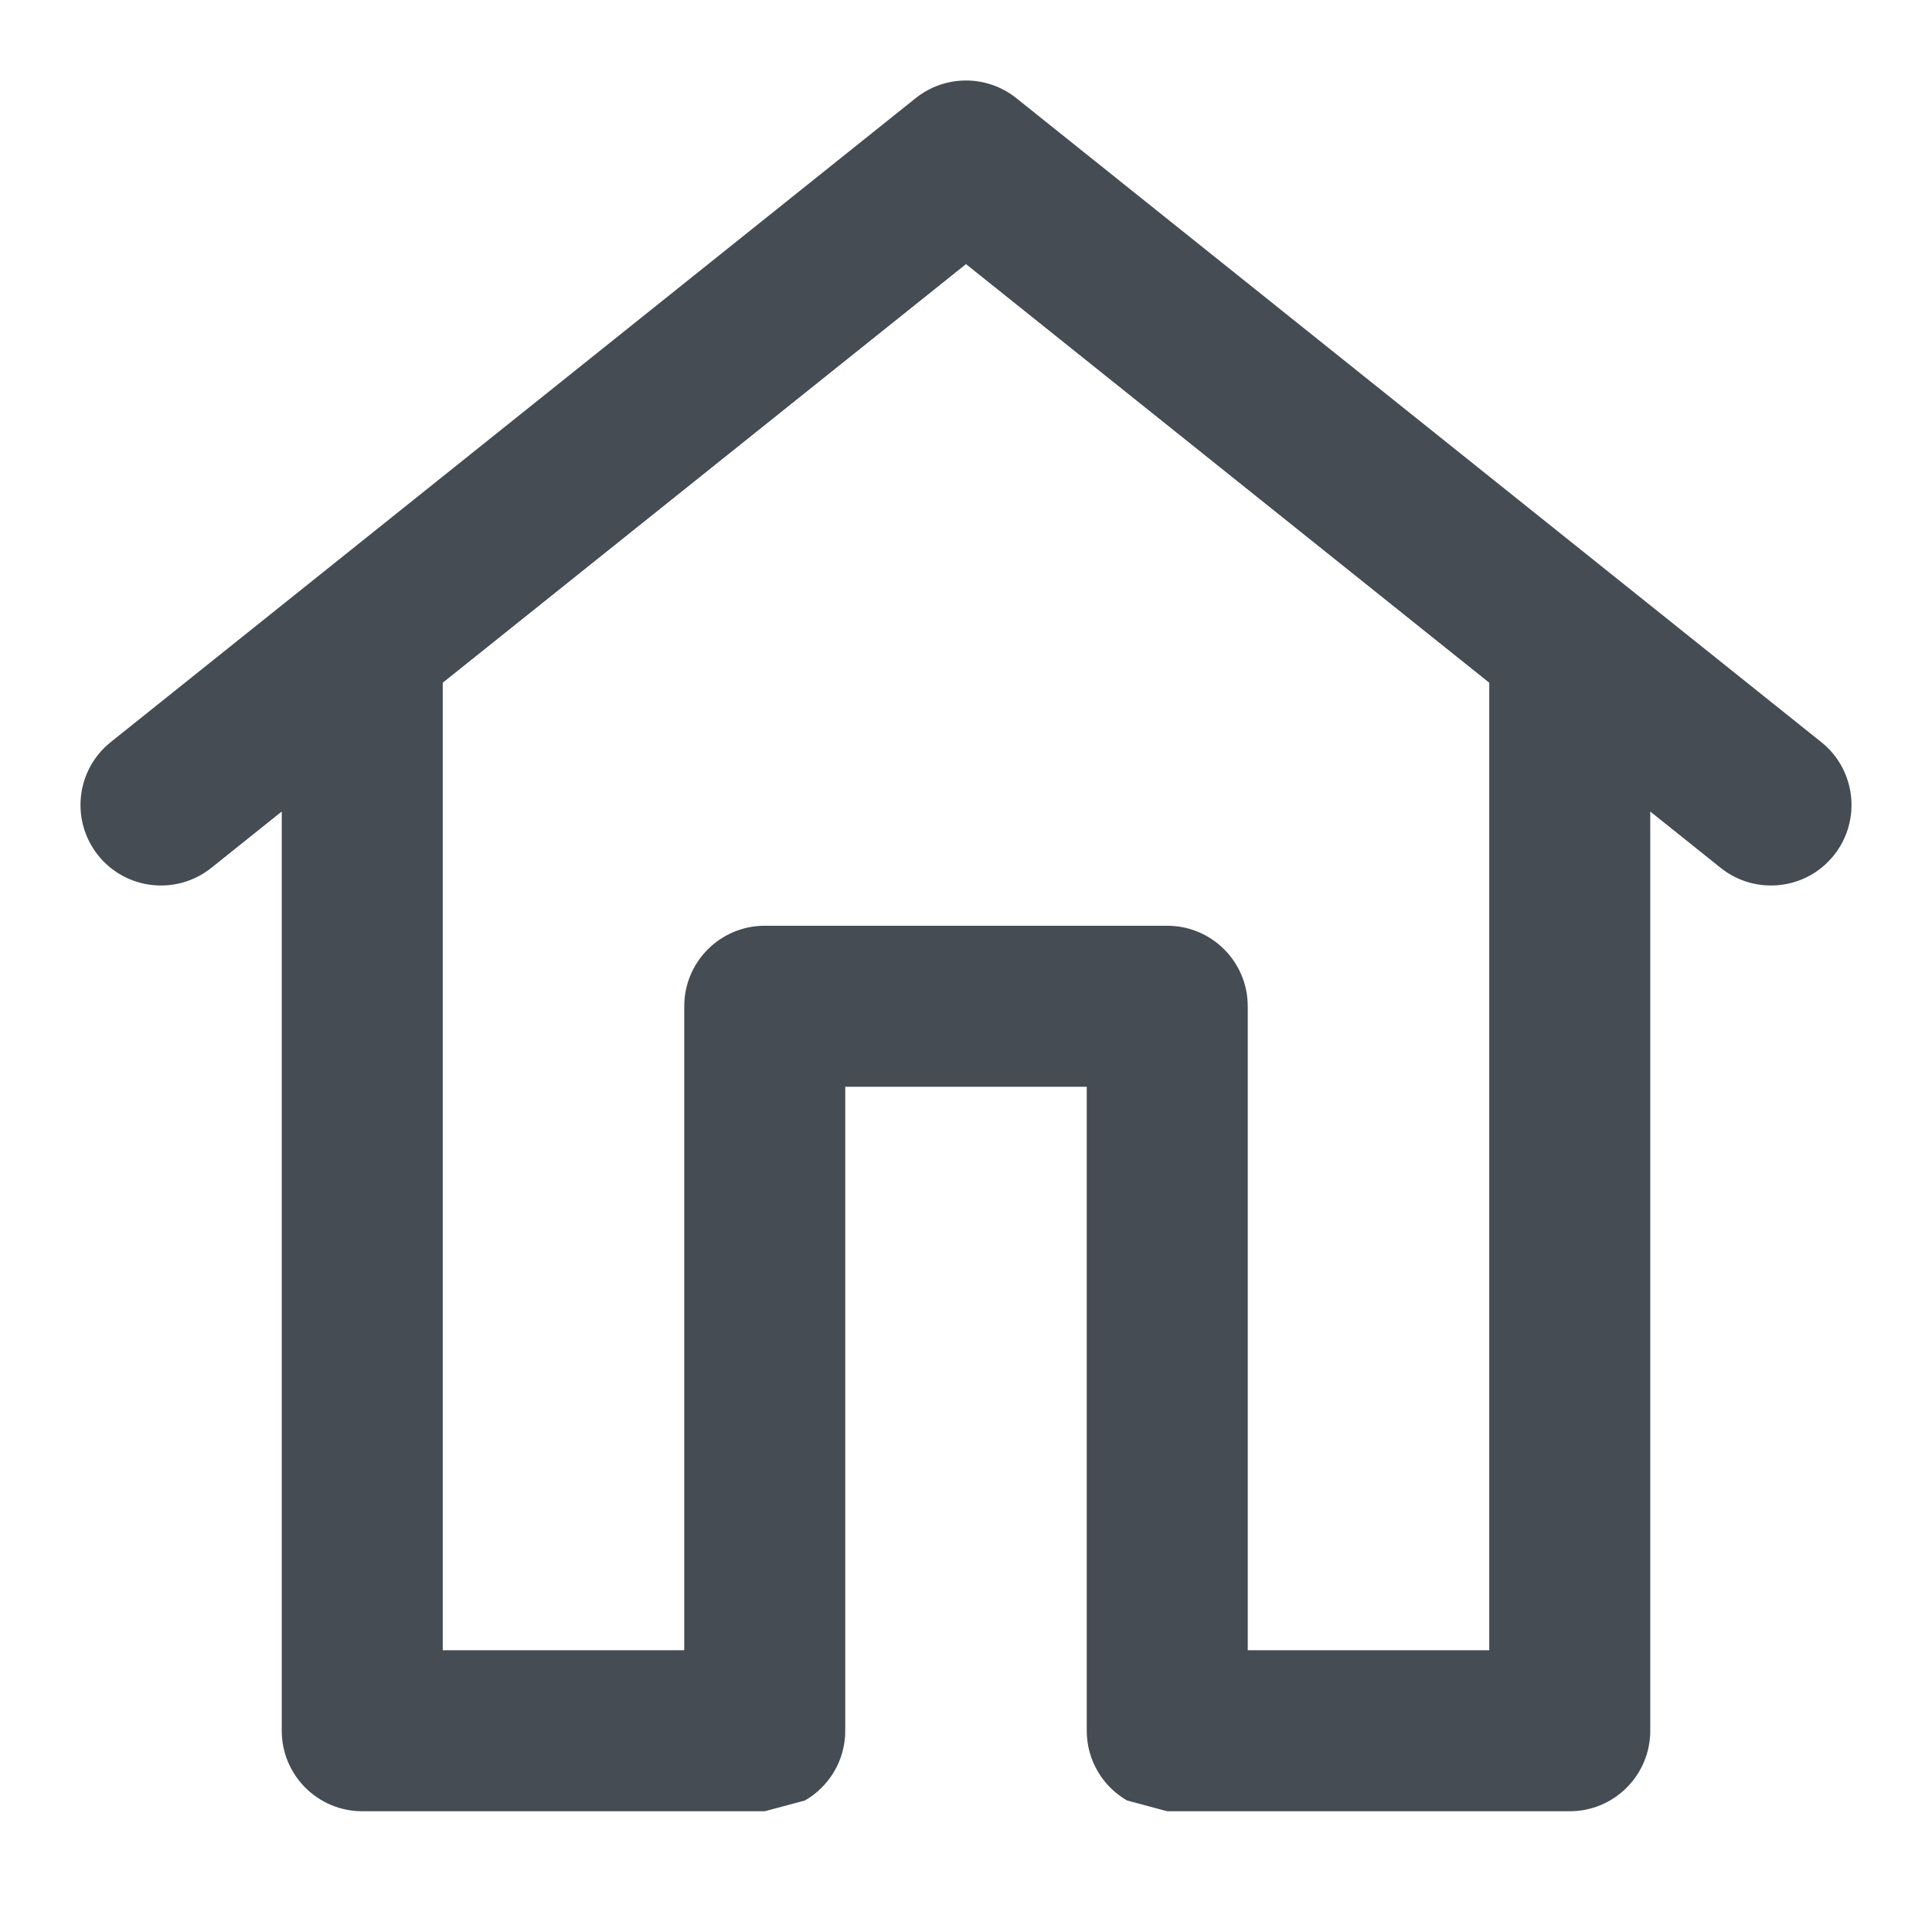
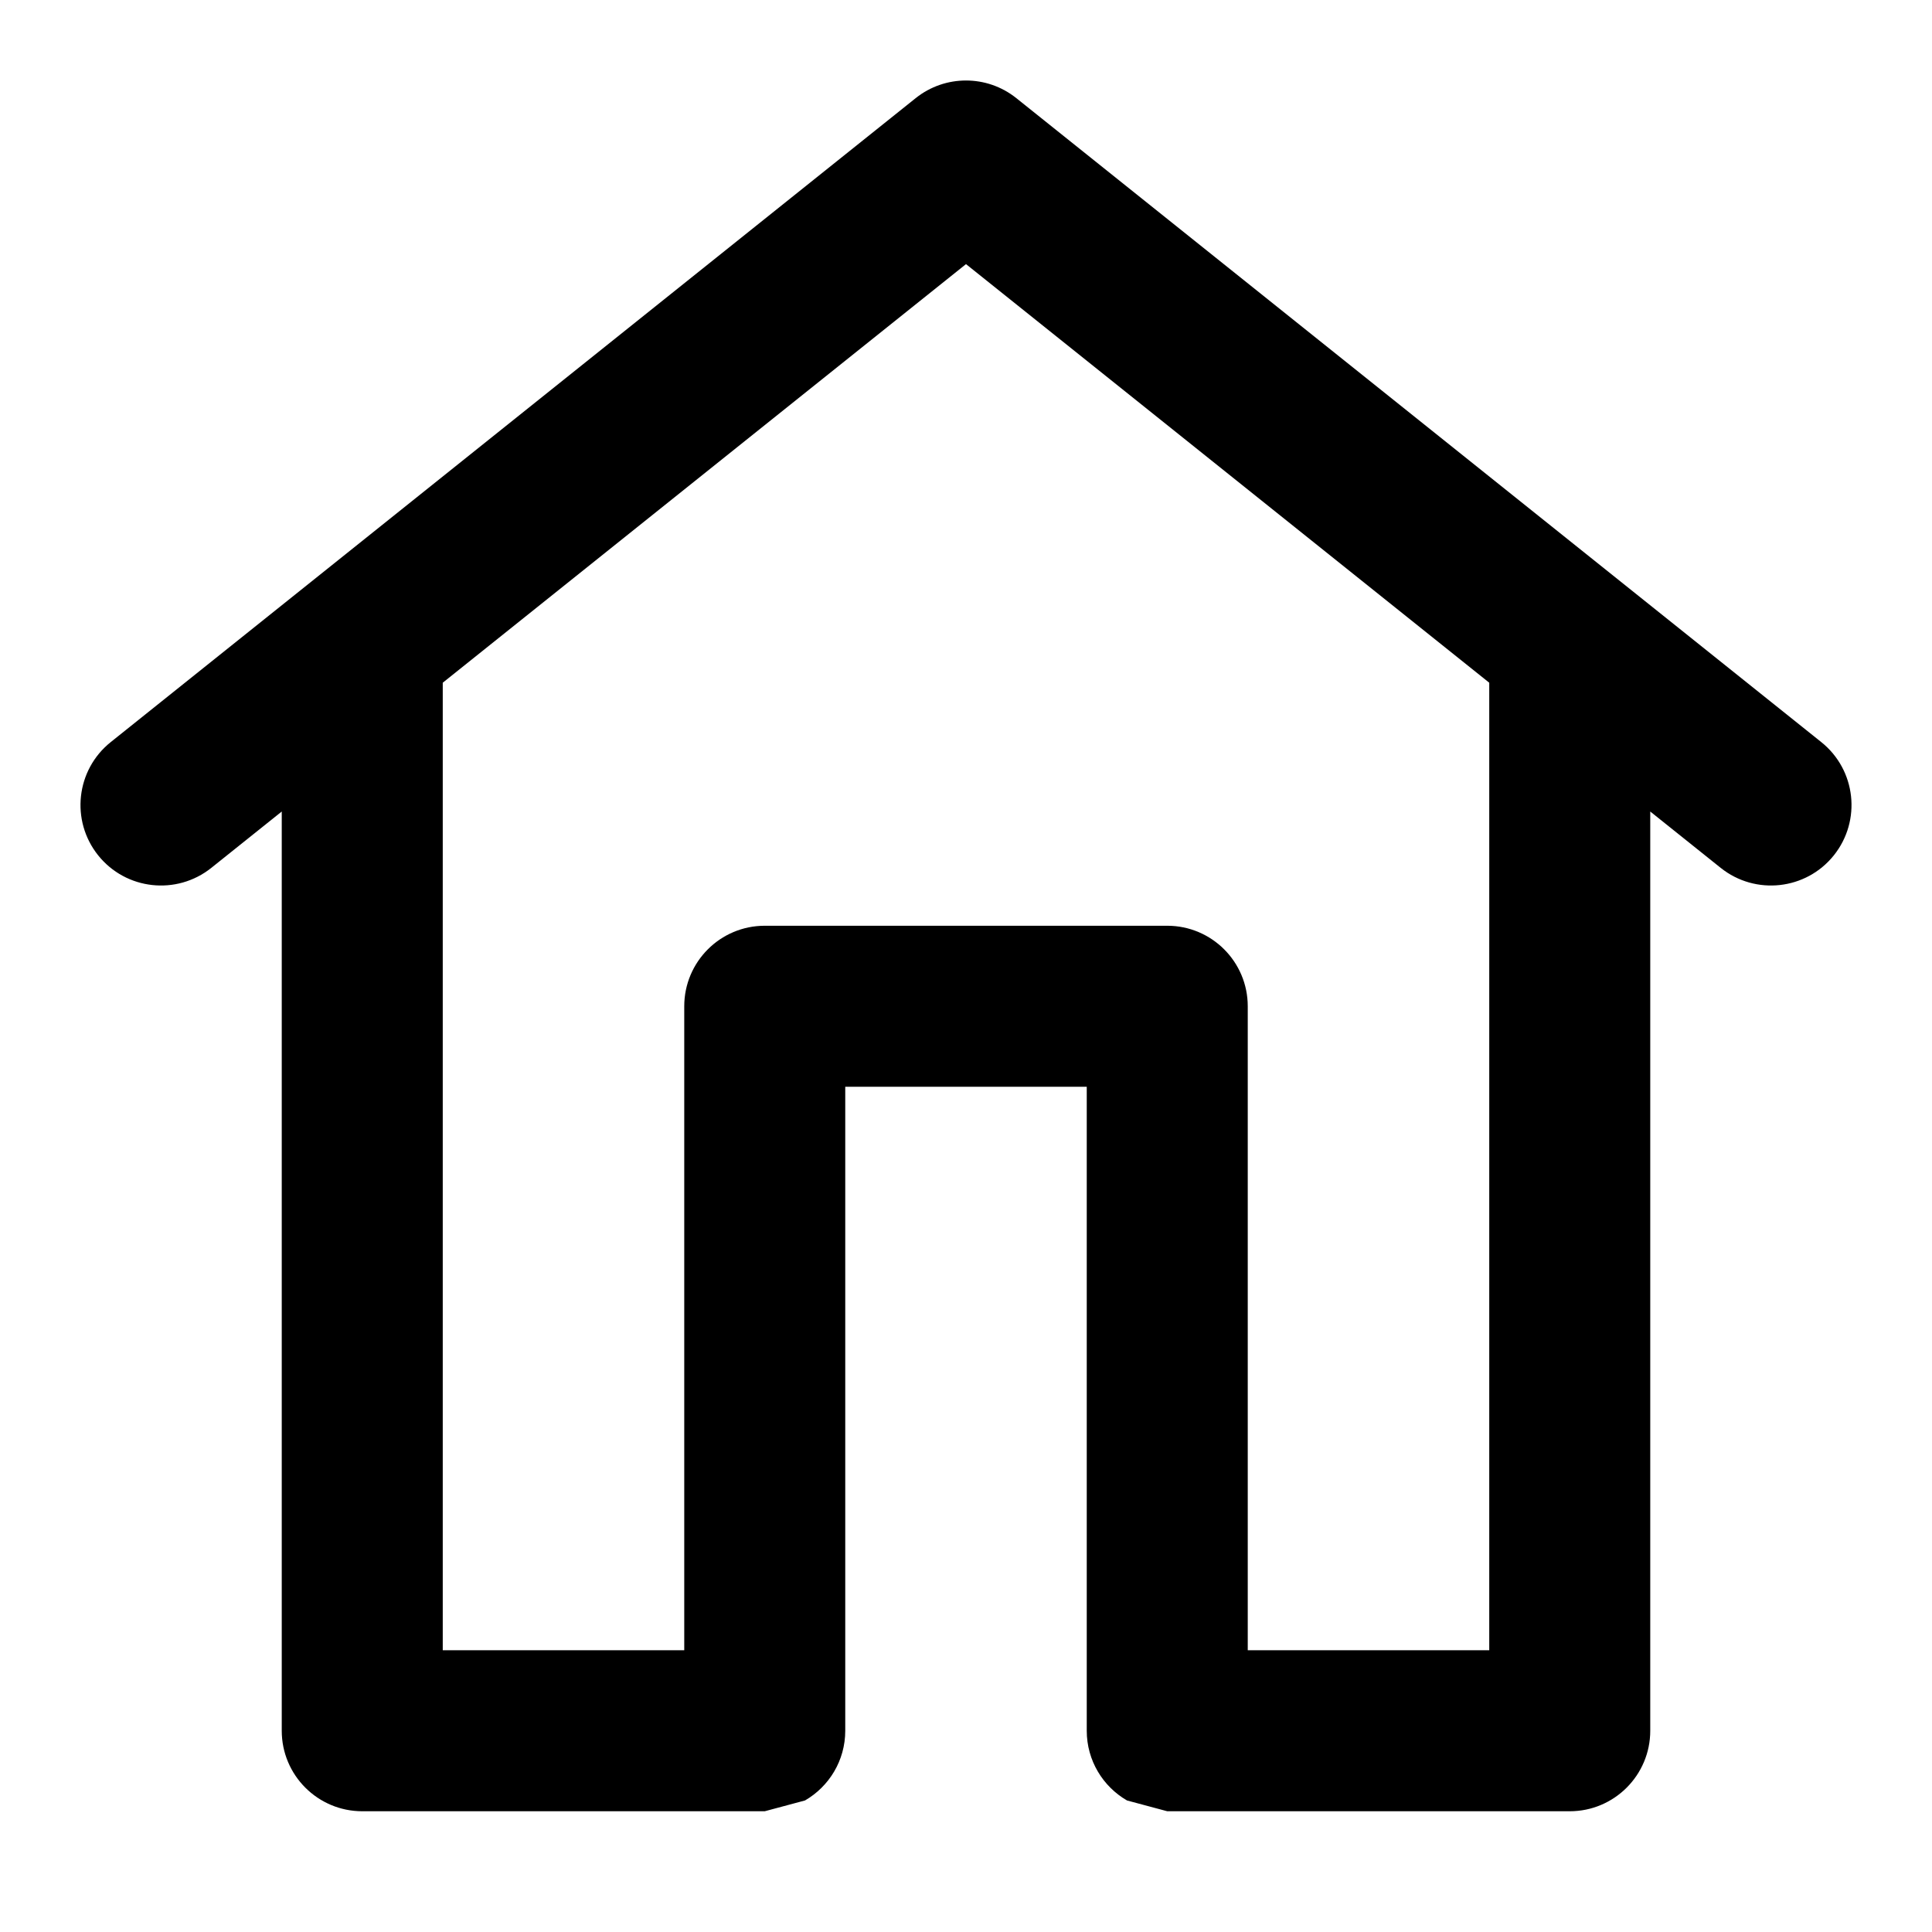
<svg xmlns="http://www.w3.org/2000/svg" viewBox="0 0 24 24" fill="none">
-   <path fill-rule="evenodd" clip-rule="evenodd" d="M11.375 1.219C11.741 0.927 12.259 0.927 12.625 1.219L22.625 9.219C23.056 9.564 23.126 10.193 22.781 10.625C22.436 11.056 21.807 11.126 21.375 10.781L20.5 10.081V21.5C20.5 22.052 20.052 22.5 19.5 22.5H14.5L14 22.366C13.701 22.193 13.5 21.87 13.5 21.5V13.5H10.5V21.5C10.5 21.87 10.299 22.193 10 22.366L9.5 22.5H4.5C3.948 22.5 3.5 22.052 3.5 21.5V10.081L2.625 10.781C2.193 11.126 1.564 11.056 1.219 10.625C0.874 10.193 0.944 9.564 1.375 9.219L11.375 1.219ZM8.5 20.5V12.5C8.5 11.948 8.948 11.5 9.5 11.5H14.5C15.052 11.5 15.5 11.948 15.5 12.5V20.5H18.5V8.481L12 3.281L5.5 8.481V20.5H8.5Z" fill="#454C53" />
+   <path fill-rule="evenodd" clip-rule="evenodd" d="M11.375 1.219C11.741 0.927 12.259 0.927 12.625 1.219L22.625 9.219C23.056 9.564 23.126 10.193 22.781 10.625C22.436 11.056 21.807 11.126 21.375 10.781L20.5 10.081V21.5C20.5 22.052 20.052 22.5 19.5 22.5H14.5L14 22.366C13.701 22.193 13.5 21.87 13.5 21.5V13.5H10.5V21.5C10.5 21.87 10.299 22.193 10 22.366L9.5 22.5H4.5C3.948 22.5 3.5 22.052 3.5 21.5V10.081L2.625 10.781C2.193 11.126 1.564 11.056 1.219 10.625C0.874 10.193 0.944 9.564 1.375 9.219L11.375 1.219ZM8.5 20.5V12.5C8.5 11.948 8.948 11.5 9.5 11.5H14.5C15.052 11.5 15.5 11.948 15.5 12.5V20.5H18.5V8.481L12 3.281L5.5 8.481V20.5H8.5Z" fill="currentColor" />
</svg>
